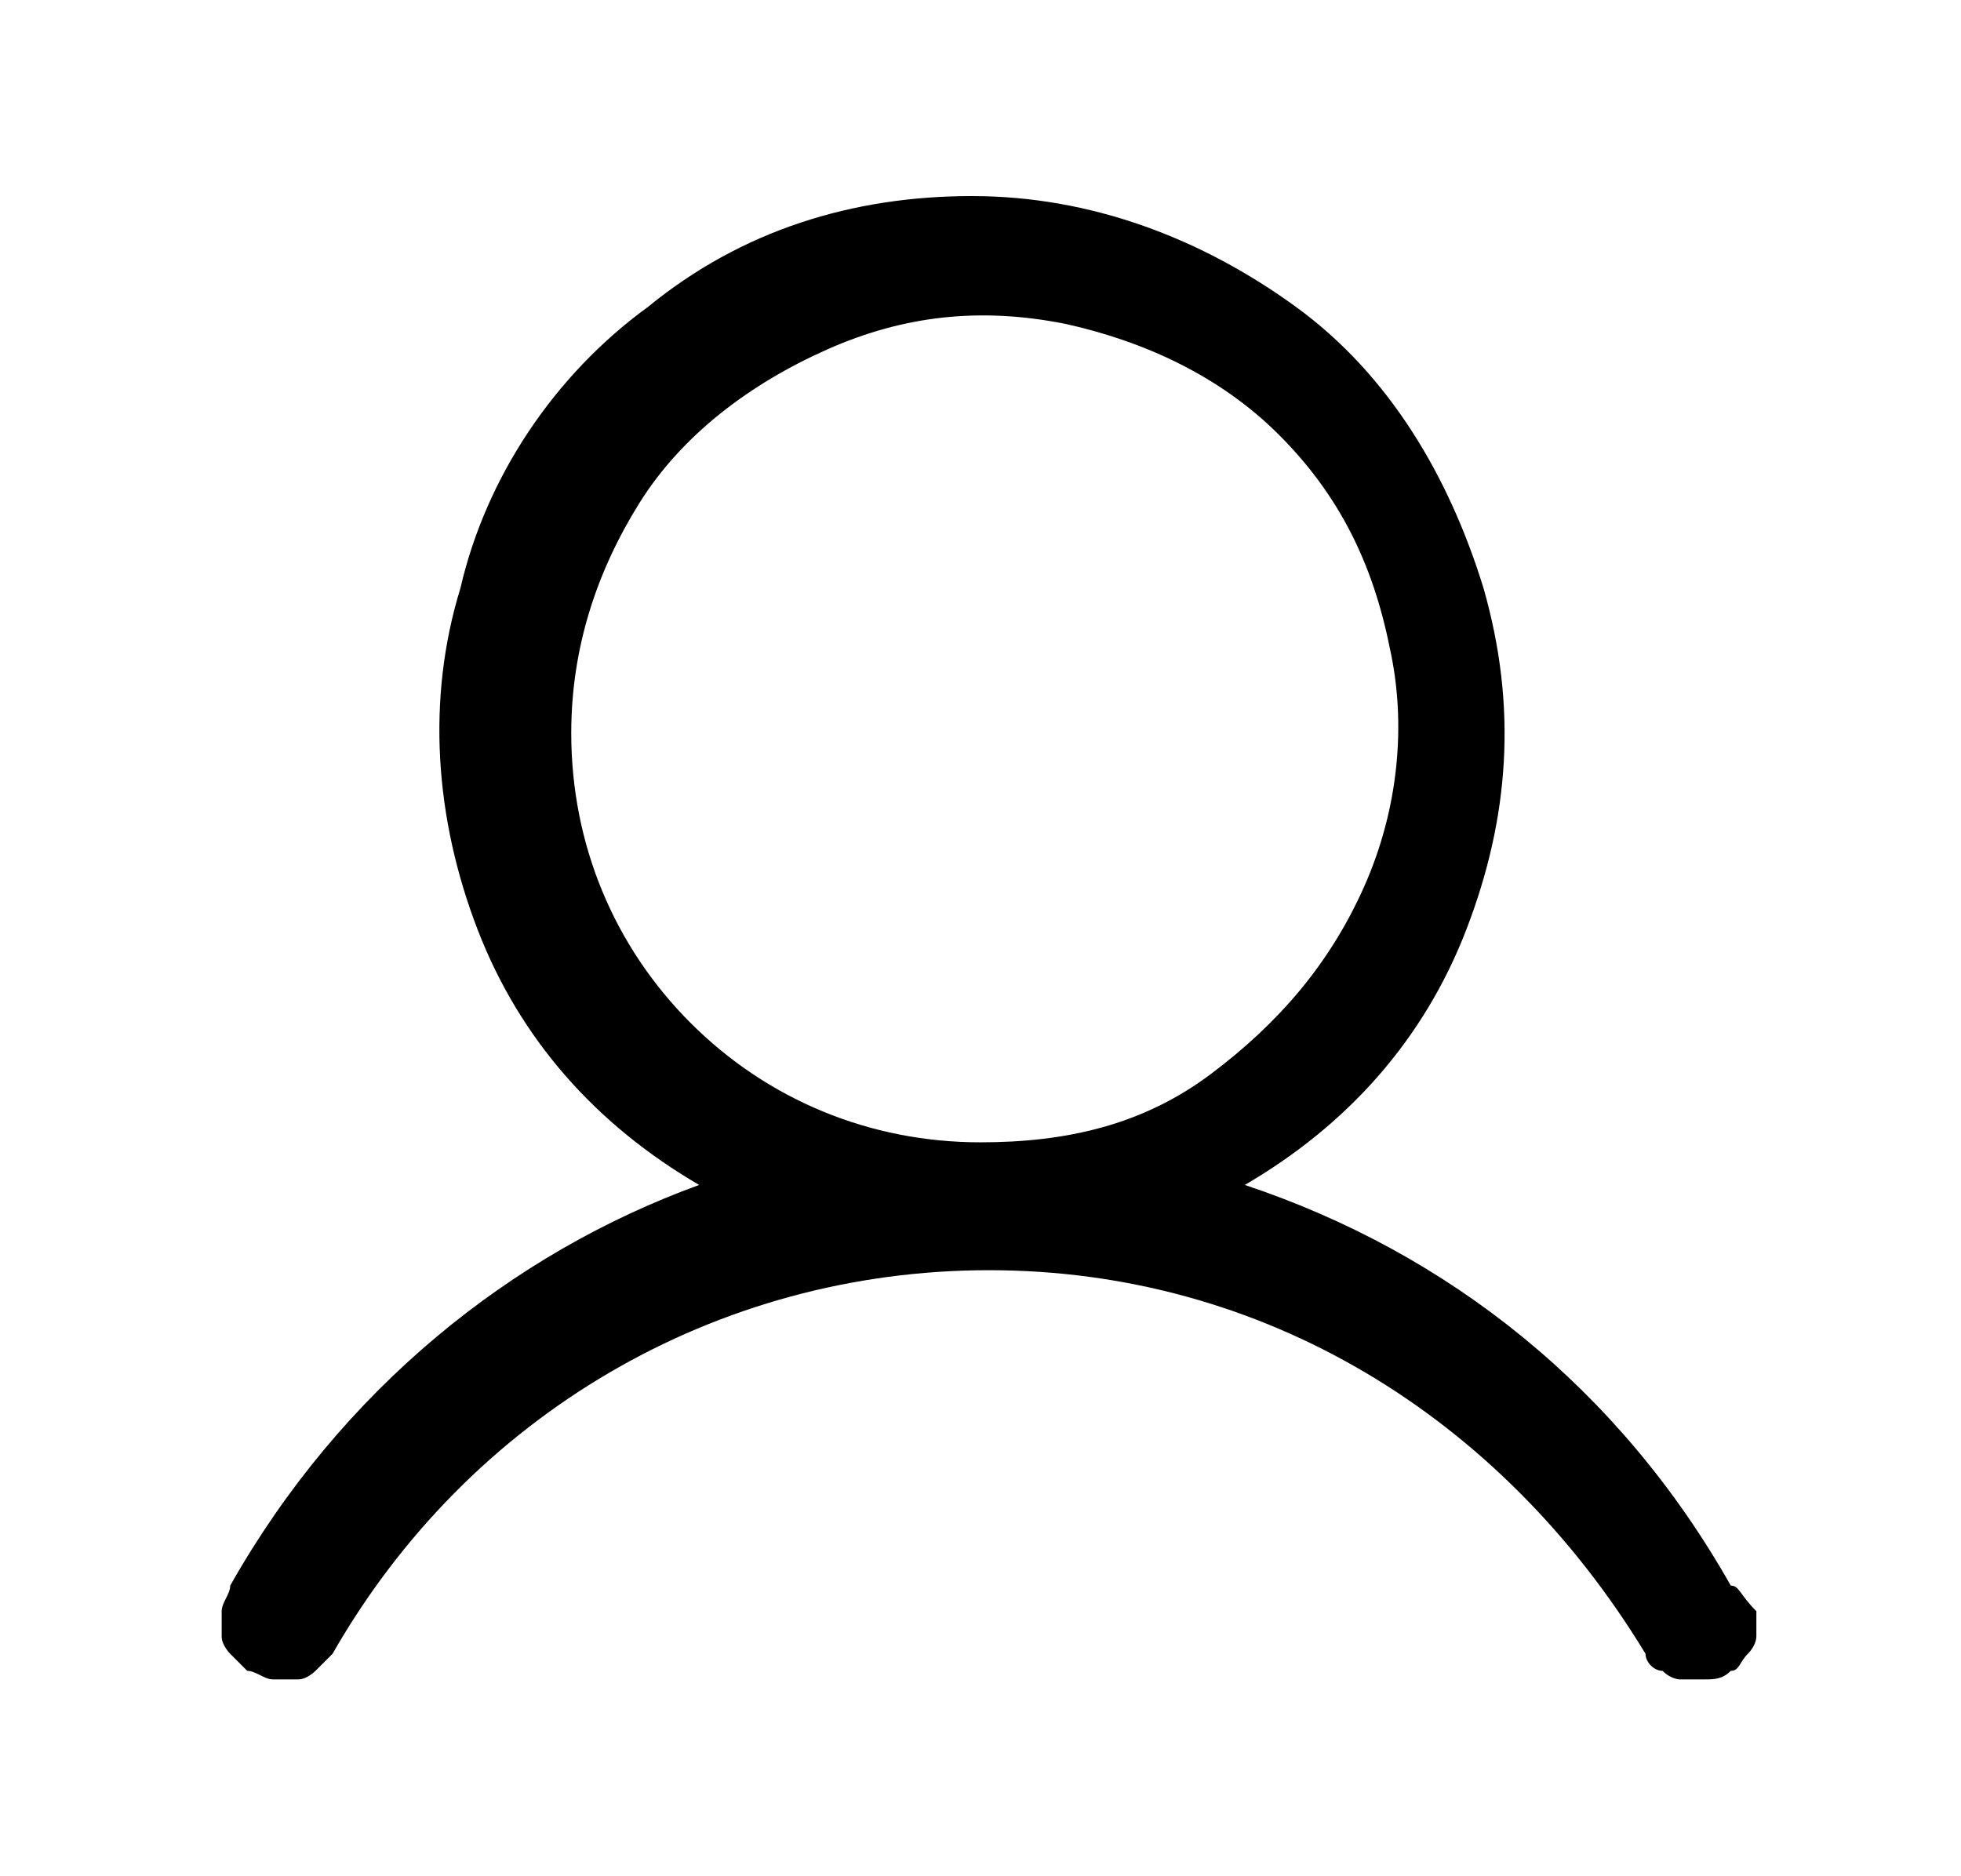
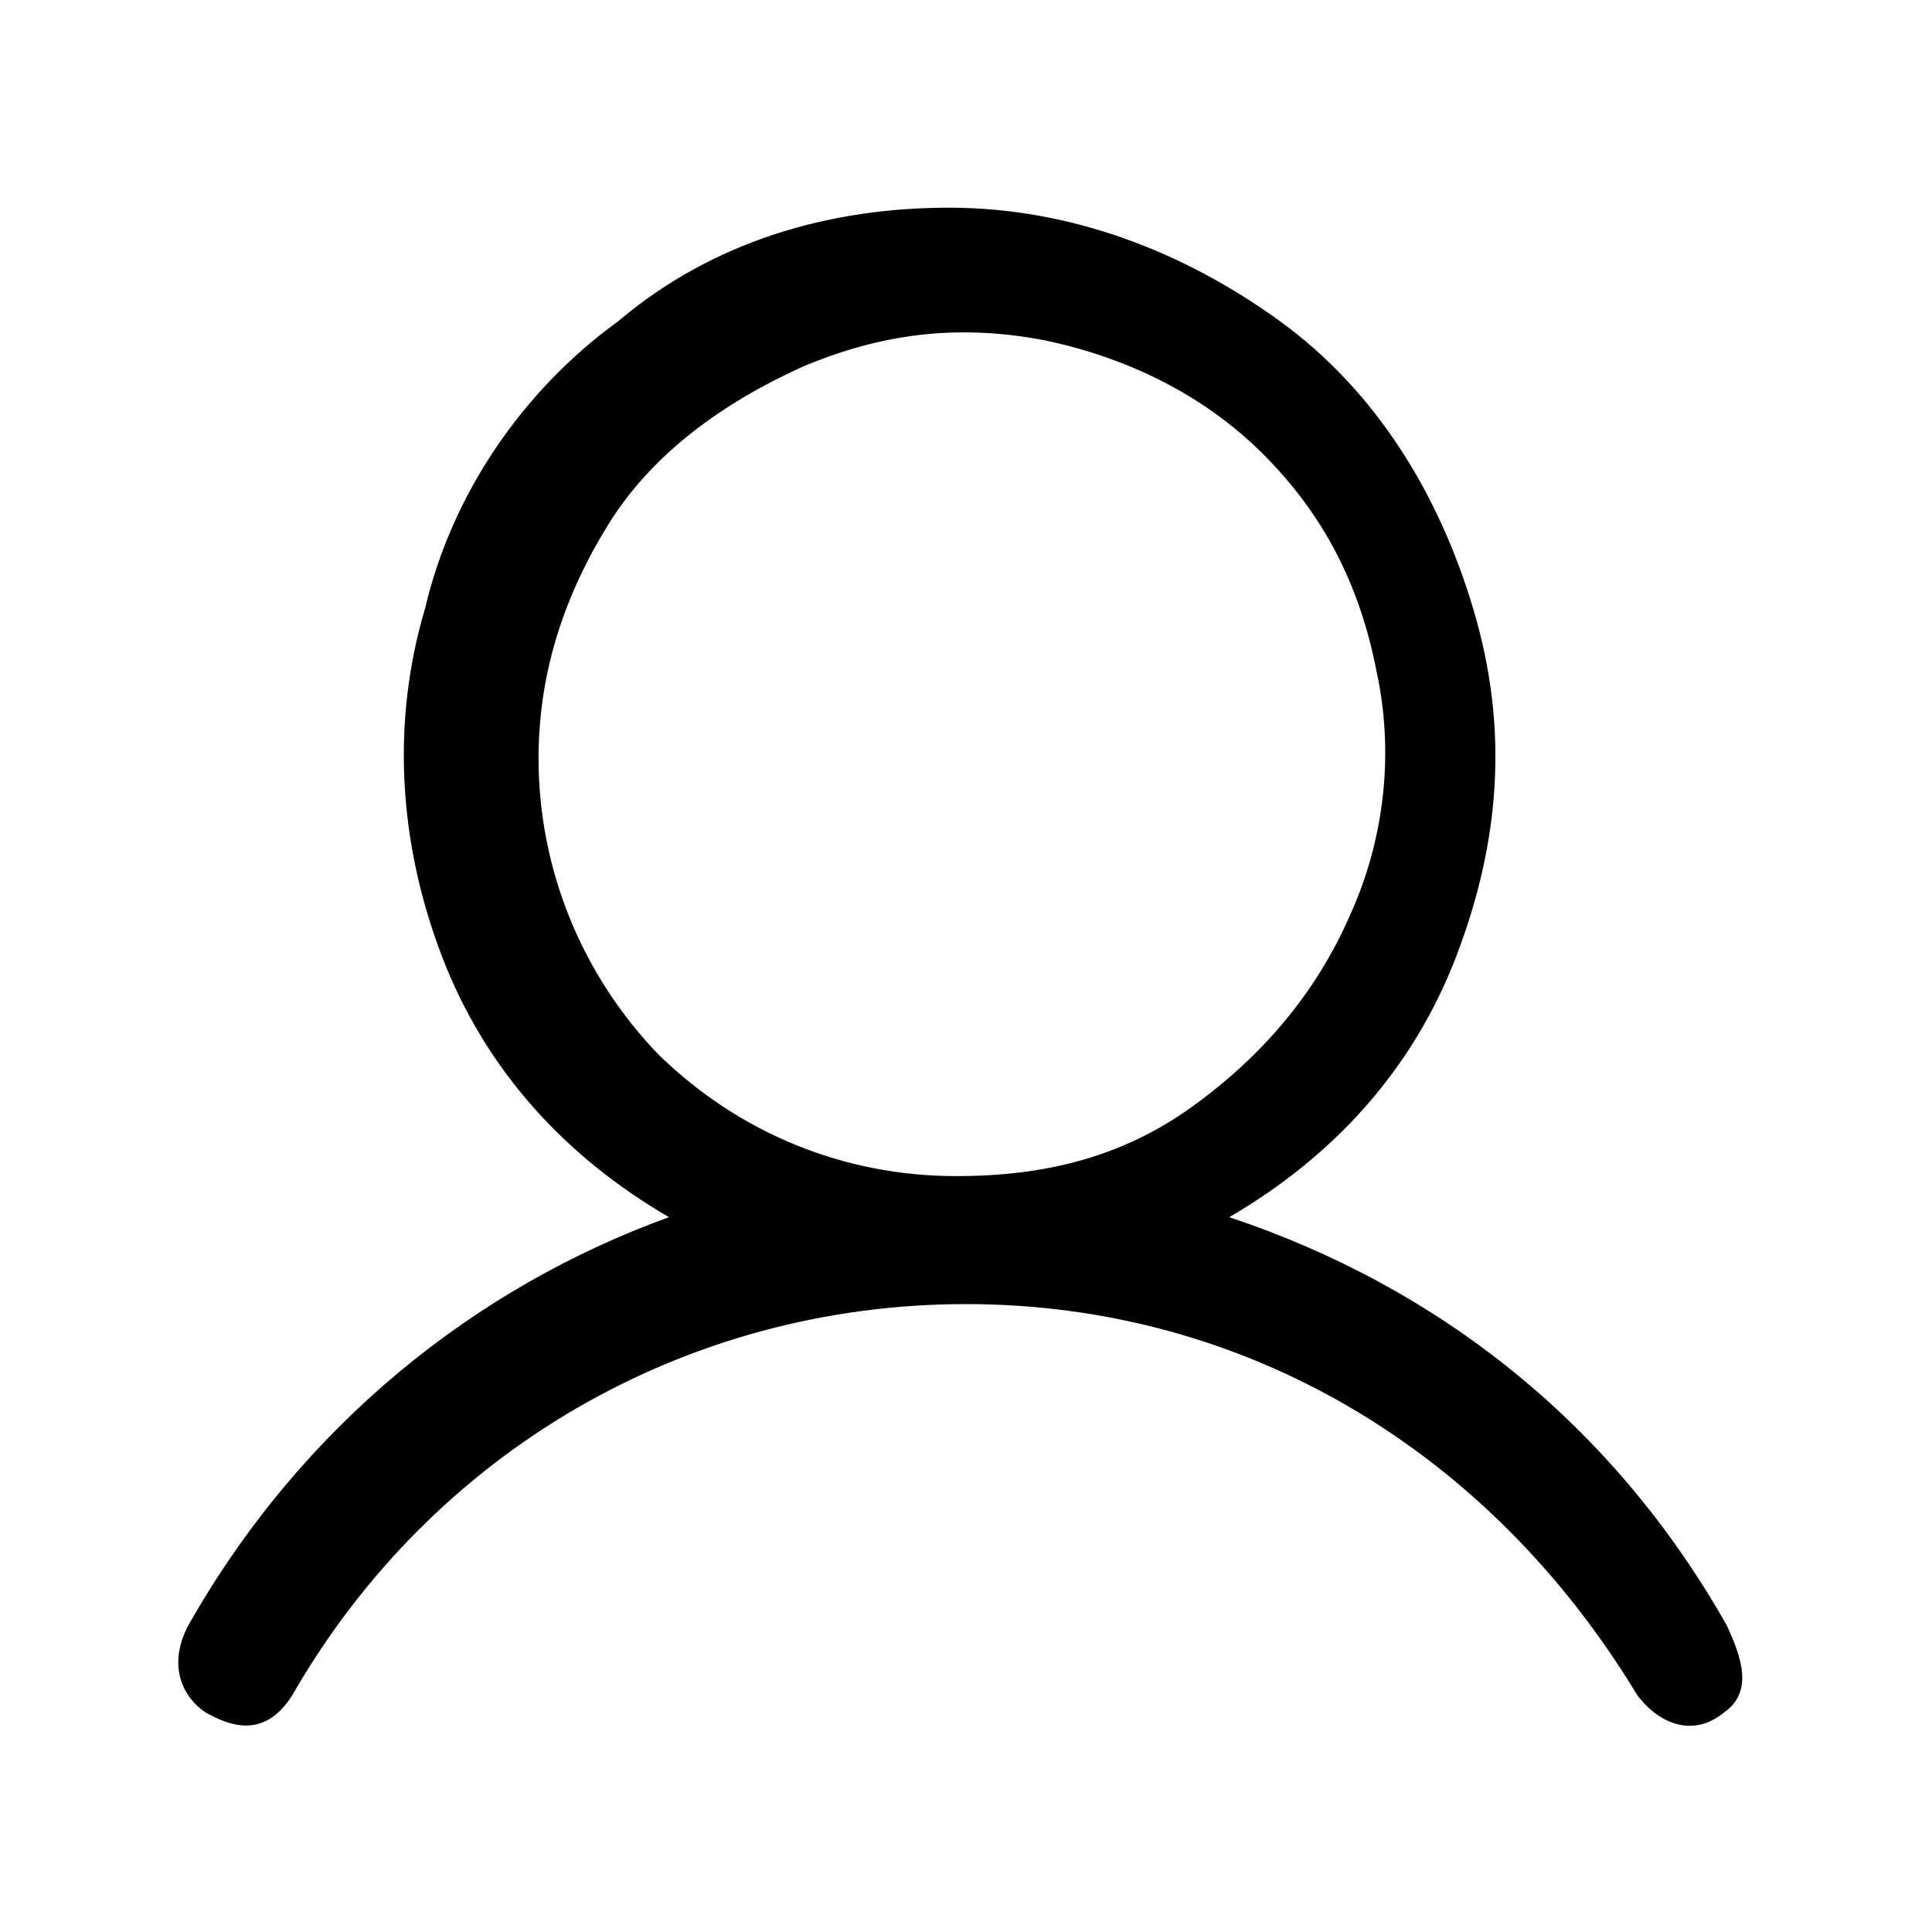
- <svg xmlns="http://www.w3.org/2000/svg" viewBox="0 0 23 22" height="22" width="23">
-   <path d="M20.3,18.6c-1.3-2.3-3.3-3.9-5.7-4.7c1.2-0.7,2.1-1.7,2.6-3c0.5-1.3,0.6-2.6,0.2-4c-0.4-1.3-1.1-2.5-2.2-3.3   c-1.1-0.8-2.4-1.3-3.8-1.3c-1.4,0-2.7,0.4-3.8,1.3c-1.1,0.8-1.9,2-2.2,3.3c-0.4,1.3-0.3,2.7,0.2,4c0.5,1.3,1.4,2.3,2.6,3   C6,14.7,4,16.3,2.7,18.6c0,0.1-0.1,0.2-0.1,0.3c0,0.1,0,0.2,0,0.3c0,0.1,0.1,0.2,0.1,0.2c0.1,0.1,0.1,0.1,0.2,0.2   c0.1,0,0.2,0.1,0.3,0.1c0.1,0,0.2,0,0.3,0c0.1,0,0.2-0.1,0.2-0.1s0.1-0.1,0.2-0.2c1.6-2.8,4.5-4.5,7.7-4.5c3.2,0,6,1.7,7.7,4.5   c0,0.1,0.1,0.2,0.2,0.2c0.1,0.1,0.2,0.1,0.2,0.1c0.1,0,0.2,0,0.3,0c0.1,0,0.2,0,0.3-0.1c0.1,0,0.1-0.1,0.2-0.2   c0.1-0.1,0.1-0.2,0.1-0.2c0-0.1,0-0.2,0-0.3C20.4,18.7,20.4,18.6,20.3,18.6z M6.7,8.6c0-1,0.3-1.9,0.8-2.7C8,5.1,8.8,4.5,9.7,4.1   c0.9-0.4,1.8-0.5,2.8-0.3c0.9,0.2,1.8,0.6,2.5,1.3c0.7,0.7,1.1,1.5,1.3,2.5c0.2,0.9,0.1,1.9-0.3,2.8c-0.4,0.9-1,1.6-1.8,2.2   s-1.7,0.8-2.7,0.8c-1.3,0-2.5-0.5-3.4-1.4C7.2,11.1,6.7,9.9,6.7,8.6z" />
+ <svg xmlns="http://www.w3.org/2000/svg" version="1.1" id="Layer_1" viewBox="0 0 80 80" style="enable-background:new 0 0 80 80;" xml:space="preserve">
+   <path d="M71.5,67.3c-4.7-8.3-11.9-14-20.6-16.9c4.3-2.5,7.6-6.1,9.4-10.8c1.8-4.7,2.2-9.4,0.7-14.4c-1.4-4.7-4-9-8-11.9  s-8.7-4.7-13.7-4.7s-9.8,1.4-13.7,4.7c-4,2.9-6.9,7.2-8,11.9c-1.4,4.7-1.1,9.7,0.7,14.4s5.1,8.3,9.4,10.8c-8,2.9-15.2,8.6-19.9,16.9  c-0.9,1.7-0.2,3,0.7,3.6c0.9,0.5,2.4,1.2,3.6-0.7C17.9,60.1,28.4,54,40,54s21.7,6.1,27.8,16.2c1,1.3,2.4,1.7,3.6,0.7  C72.7,70,72,68.4,71.5,67.3z M22.3,31.4c0-3.6,1.1-6.8,2.9-9.7c1.8-2.9,4.7-5,8-6.5c3.3-1.4,6.5-1.8,10.1-1.1c3.3,0.7,6.5,2.2,9,4.7  s4,5.4,4.7,9c0.7,3.2,0.4,6.8-1.1,10.1c-1.4,3.2-3.6,5.8-6.5,7.9s-6.1,2.9-9.8,2.9c-4.7,0-9-1.8-12.3-5C24.1,40.4,22.3,36,22.3,31.4  z" />
</svg>
